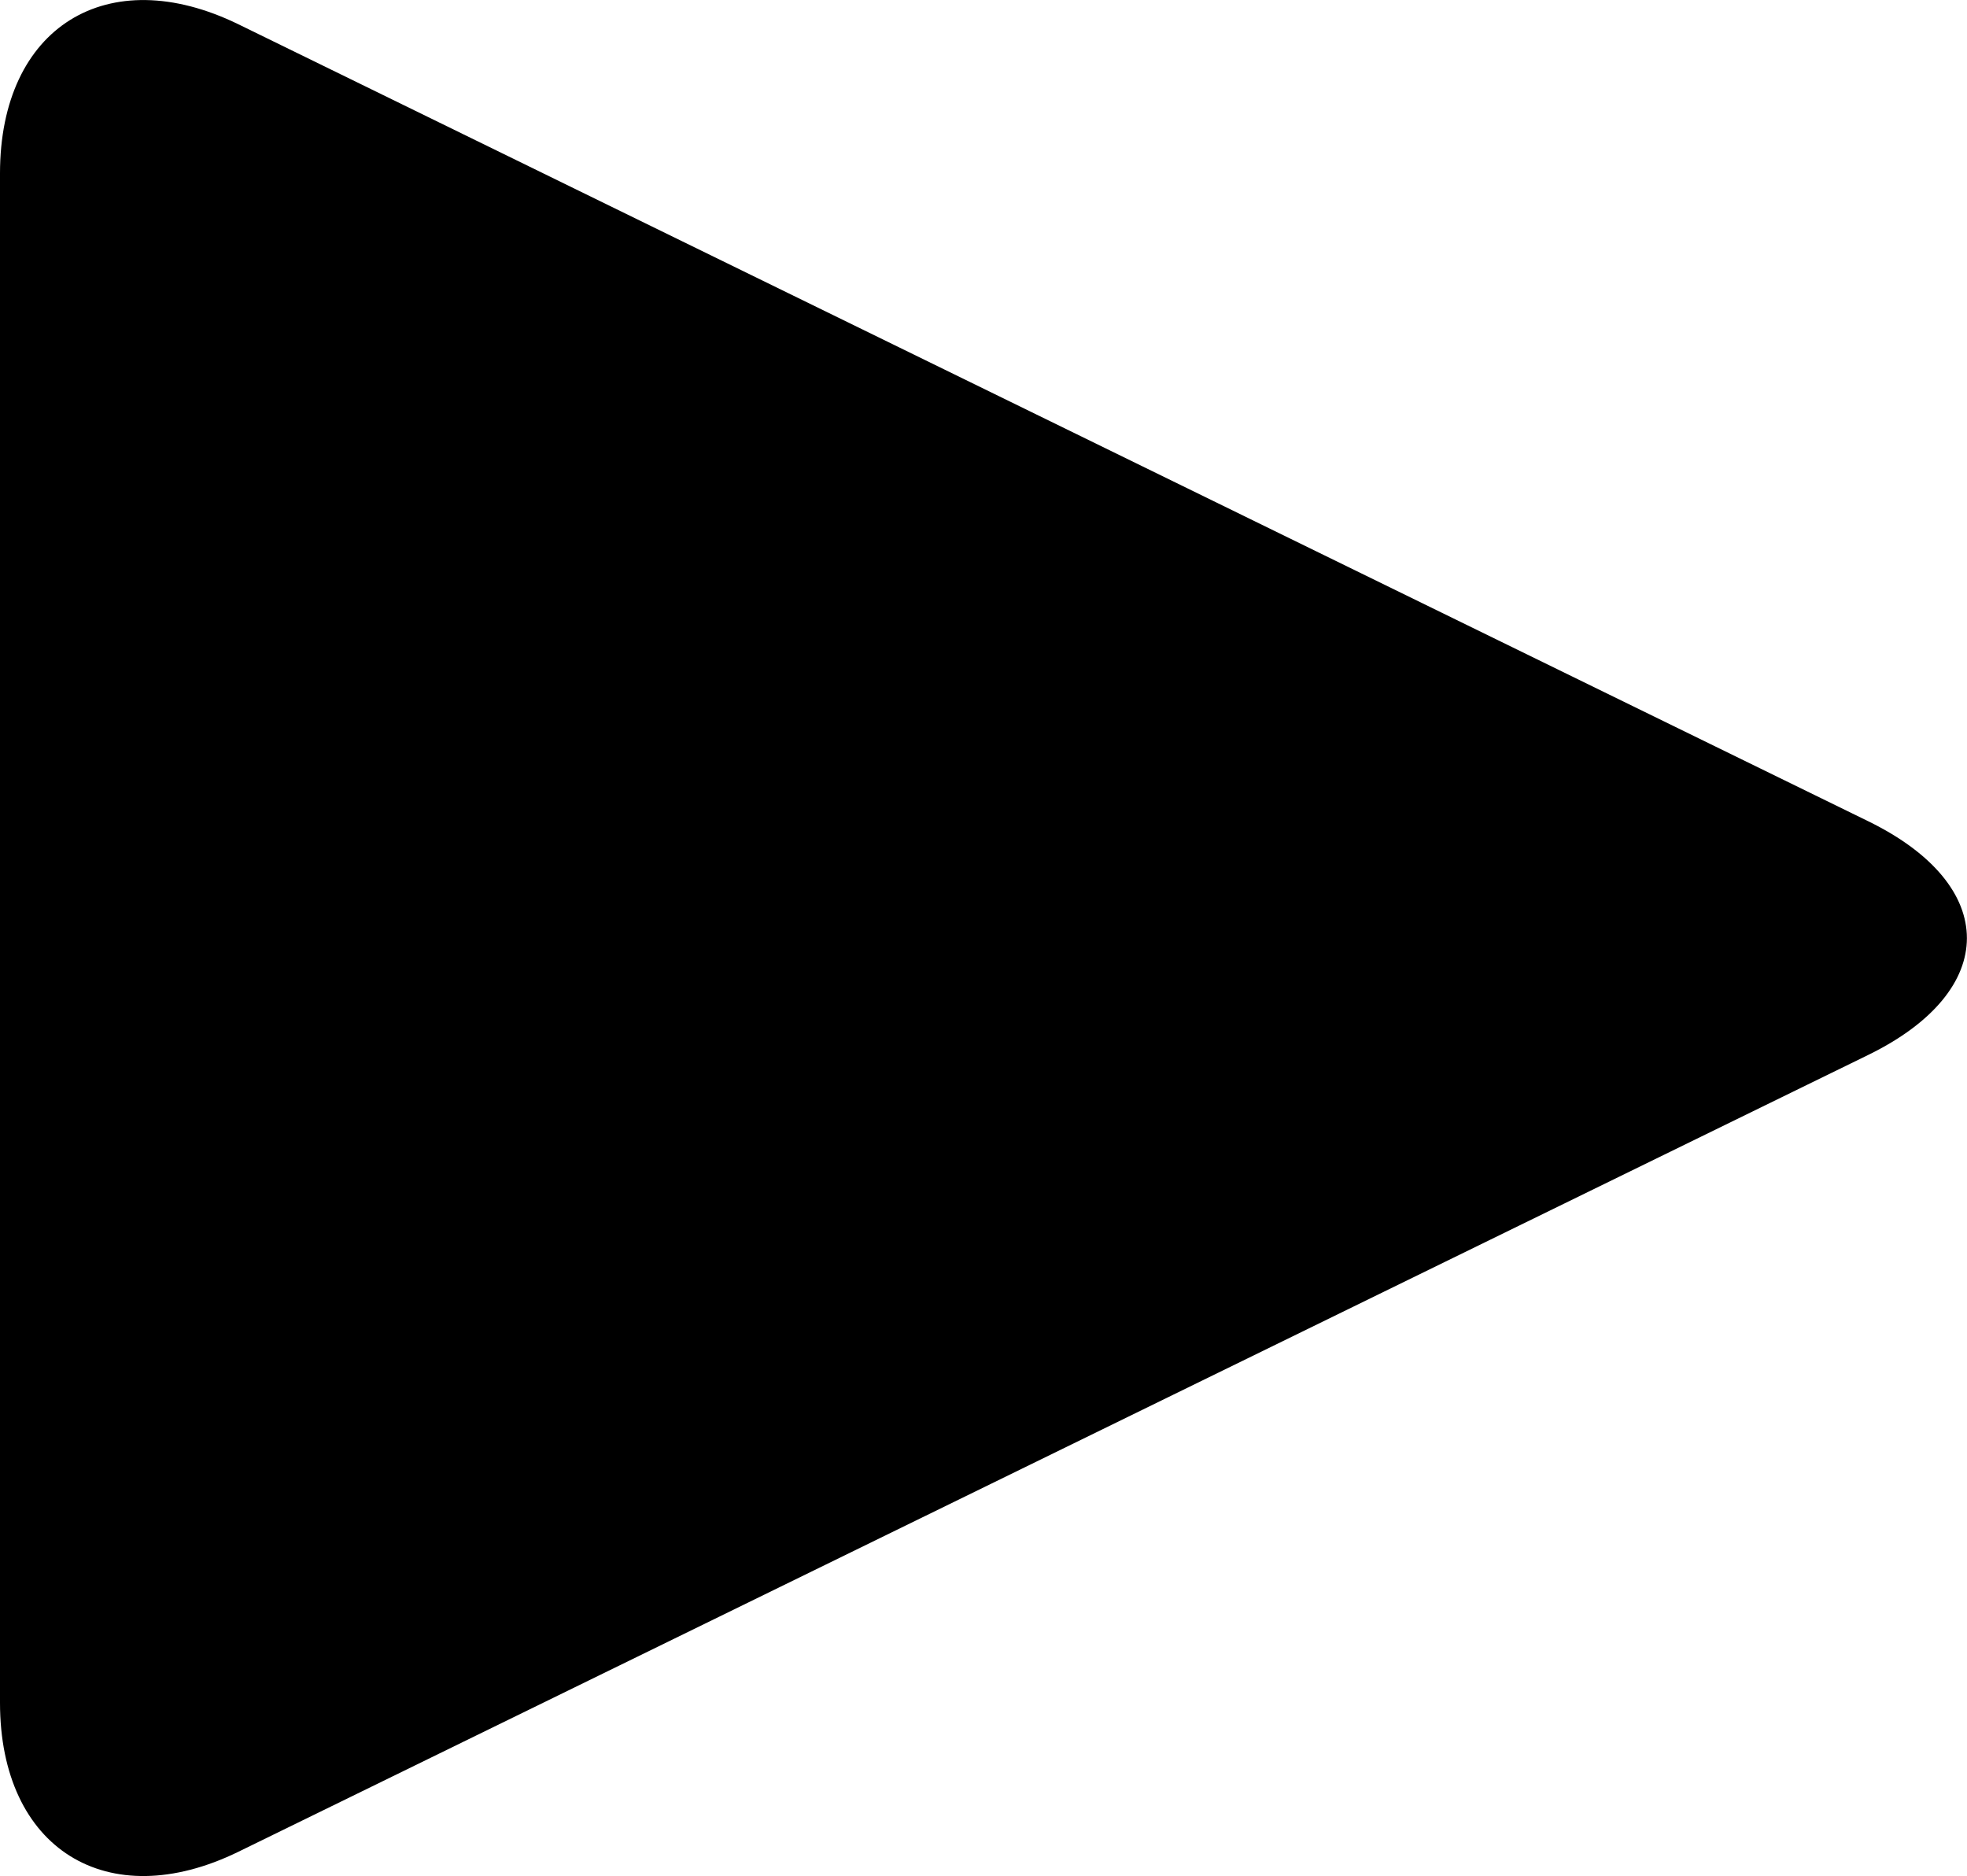
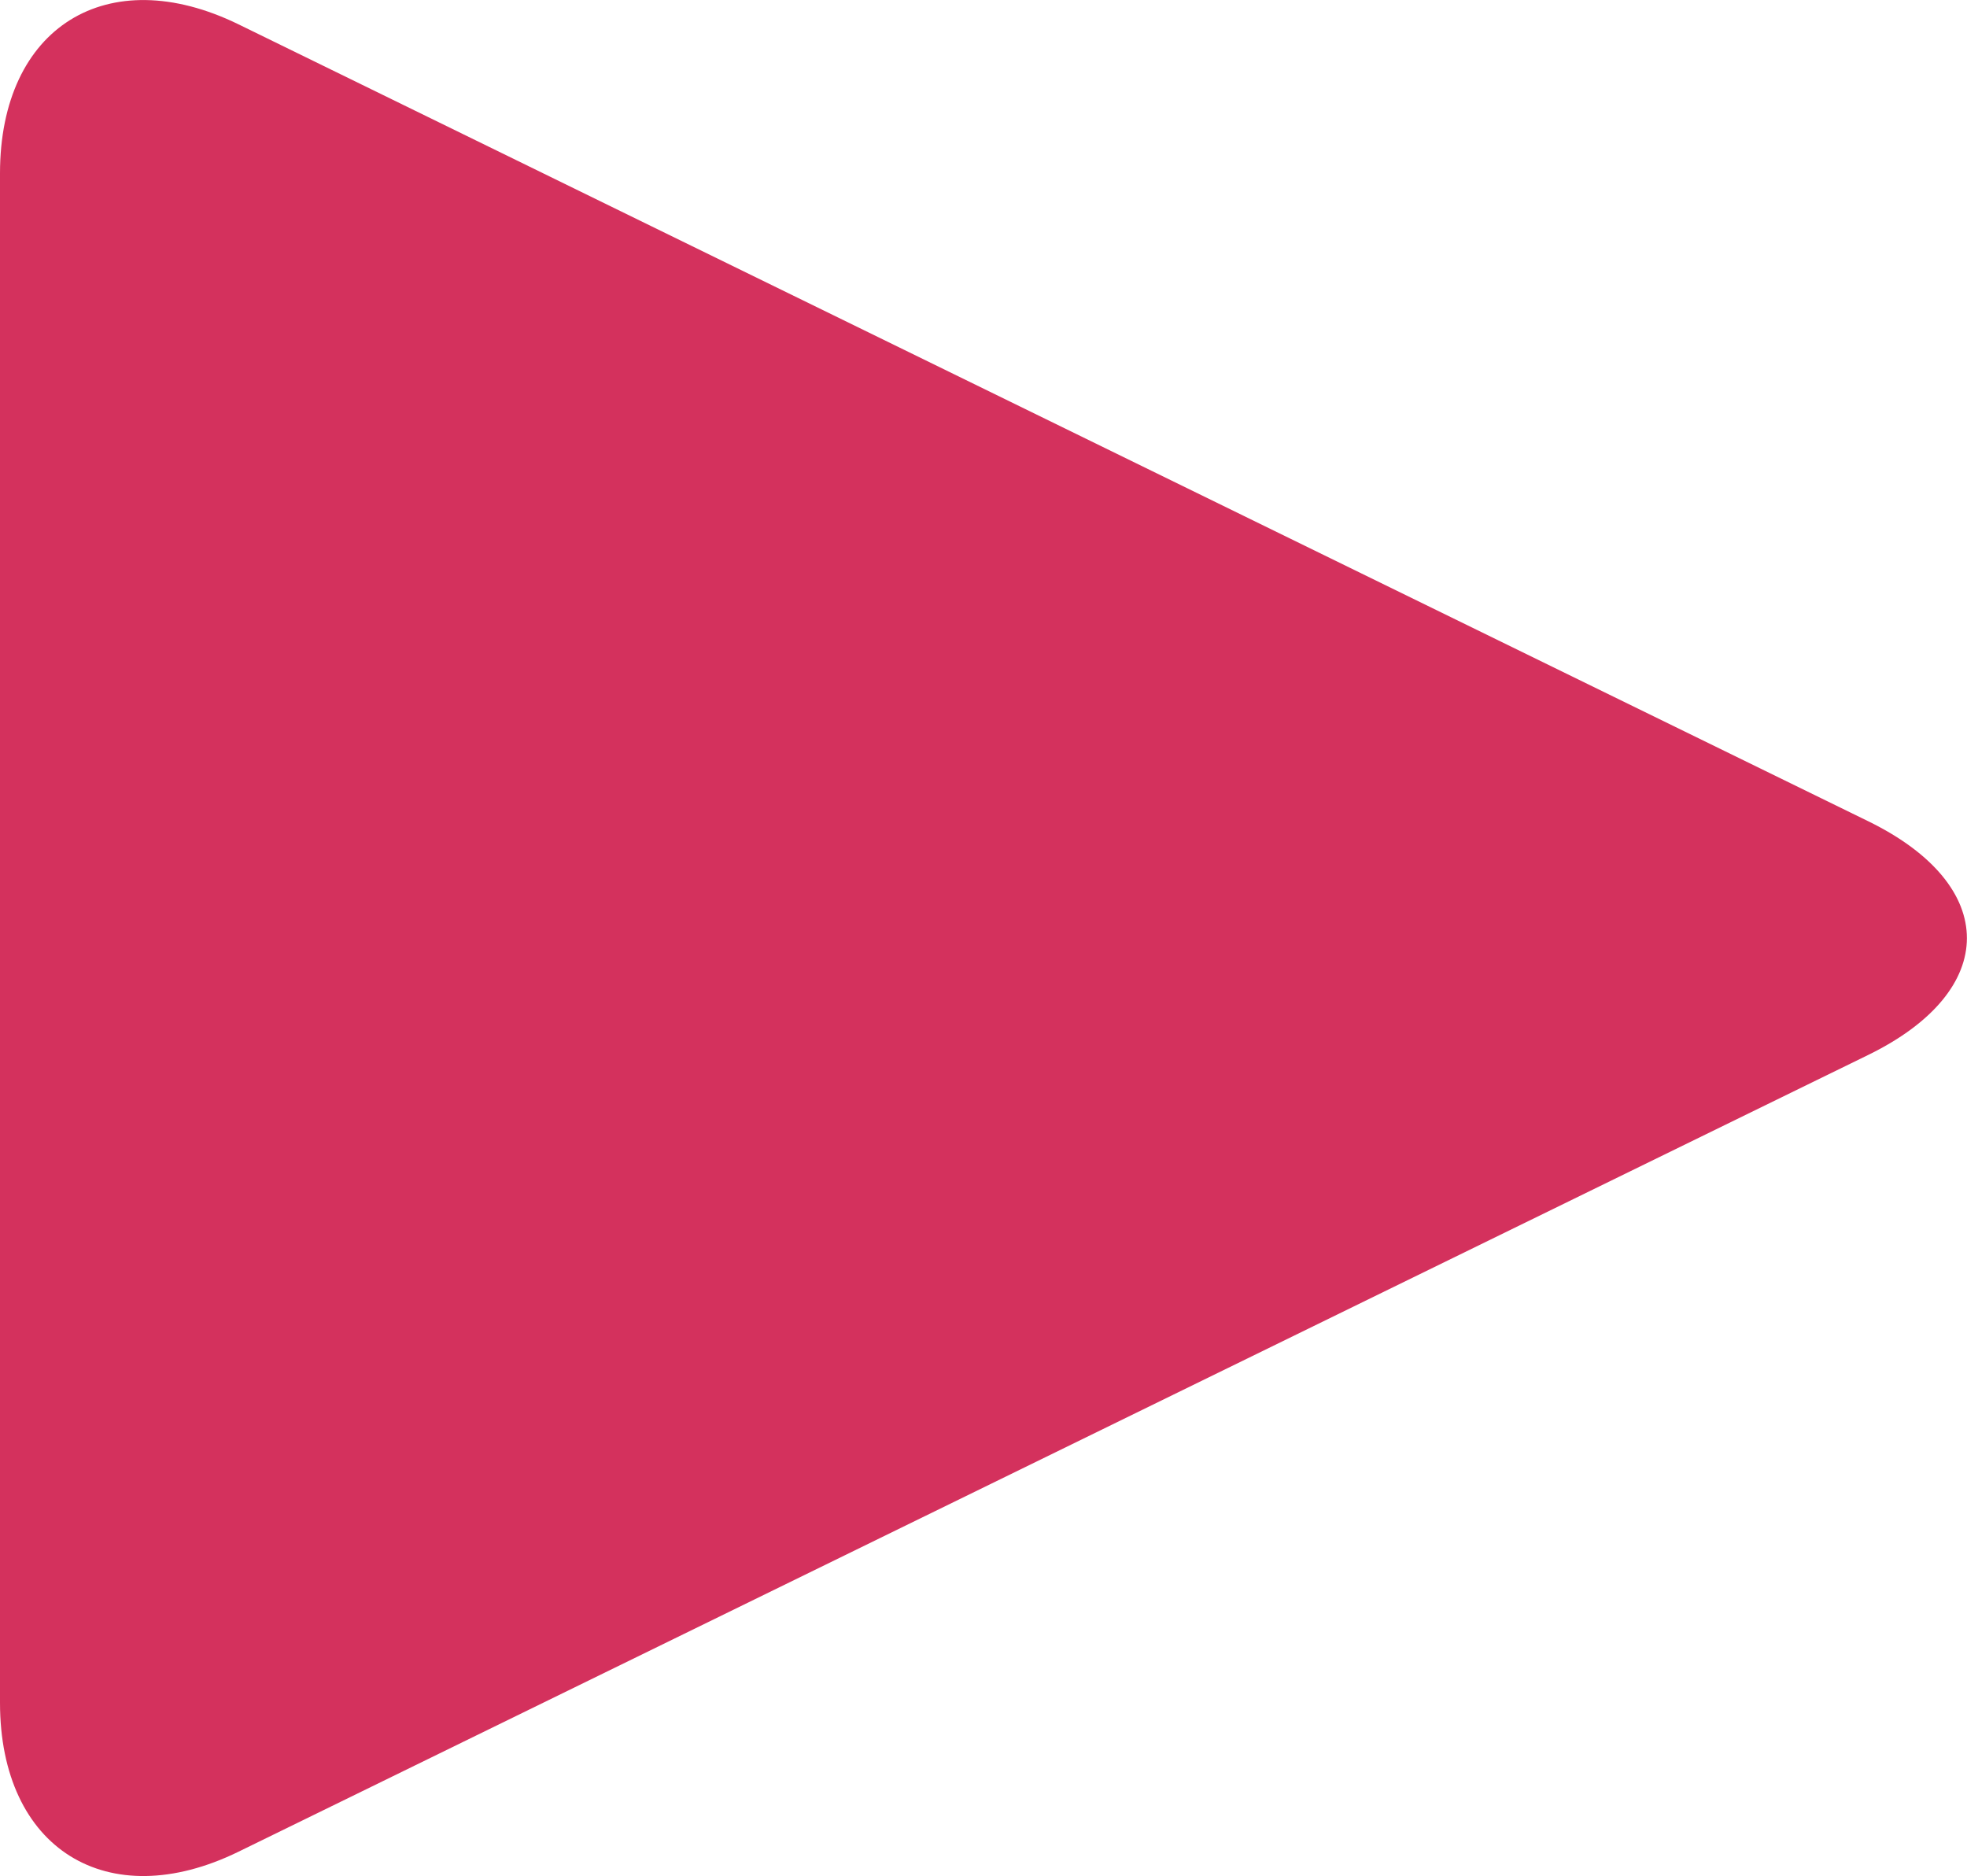
<svg xmlns="http://www.w3.org/2000/svg" version="1.0" id="Layer_1" x="0px" y="0px" width="14.64px" height="13.96px" viewBox="0 0 14.64 13.96" enable-background="new 0 0 14.64 13.96" xml:space="preserve">
-   <path d="M1.775,13.78C0.799,14.257,0,13.758,0,12.671V1.29c0-1.088,0.799-1.585,1.775-1.109l12.133,5.932  c0.975,0.478,0.975,1.258,0,1.736L1.775,13.78z" />
+   <path fill="#d4315d" d="M1.775,13.78C0.799,14.257,0,13.758,0,12.671V1.29c0-1.088,0.799-1.585,1.775-1.109l12.133,5.932  c0.975,0.478,0.975,1.258,0,1.736L1.775,13.78z" />
</svg>
